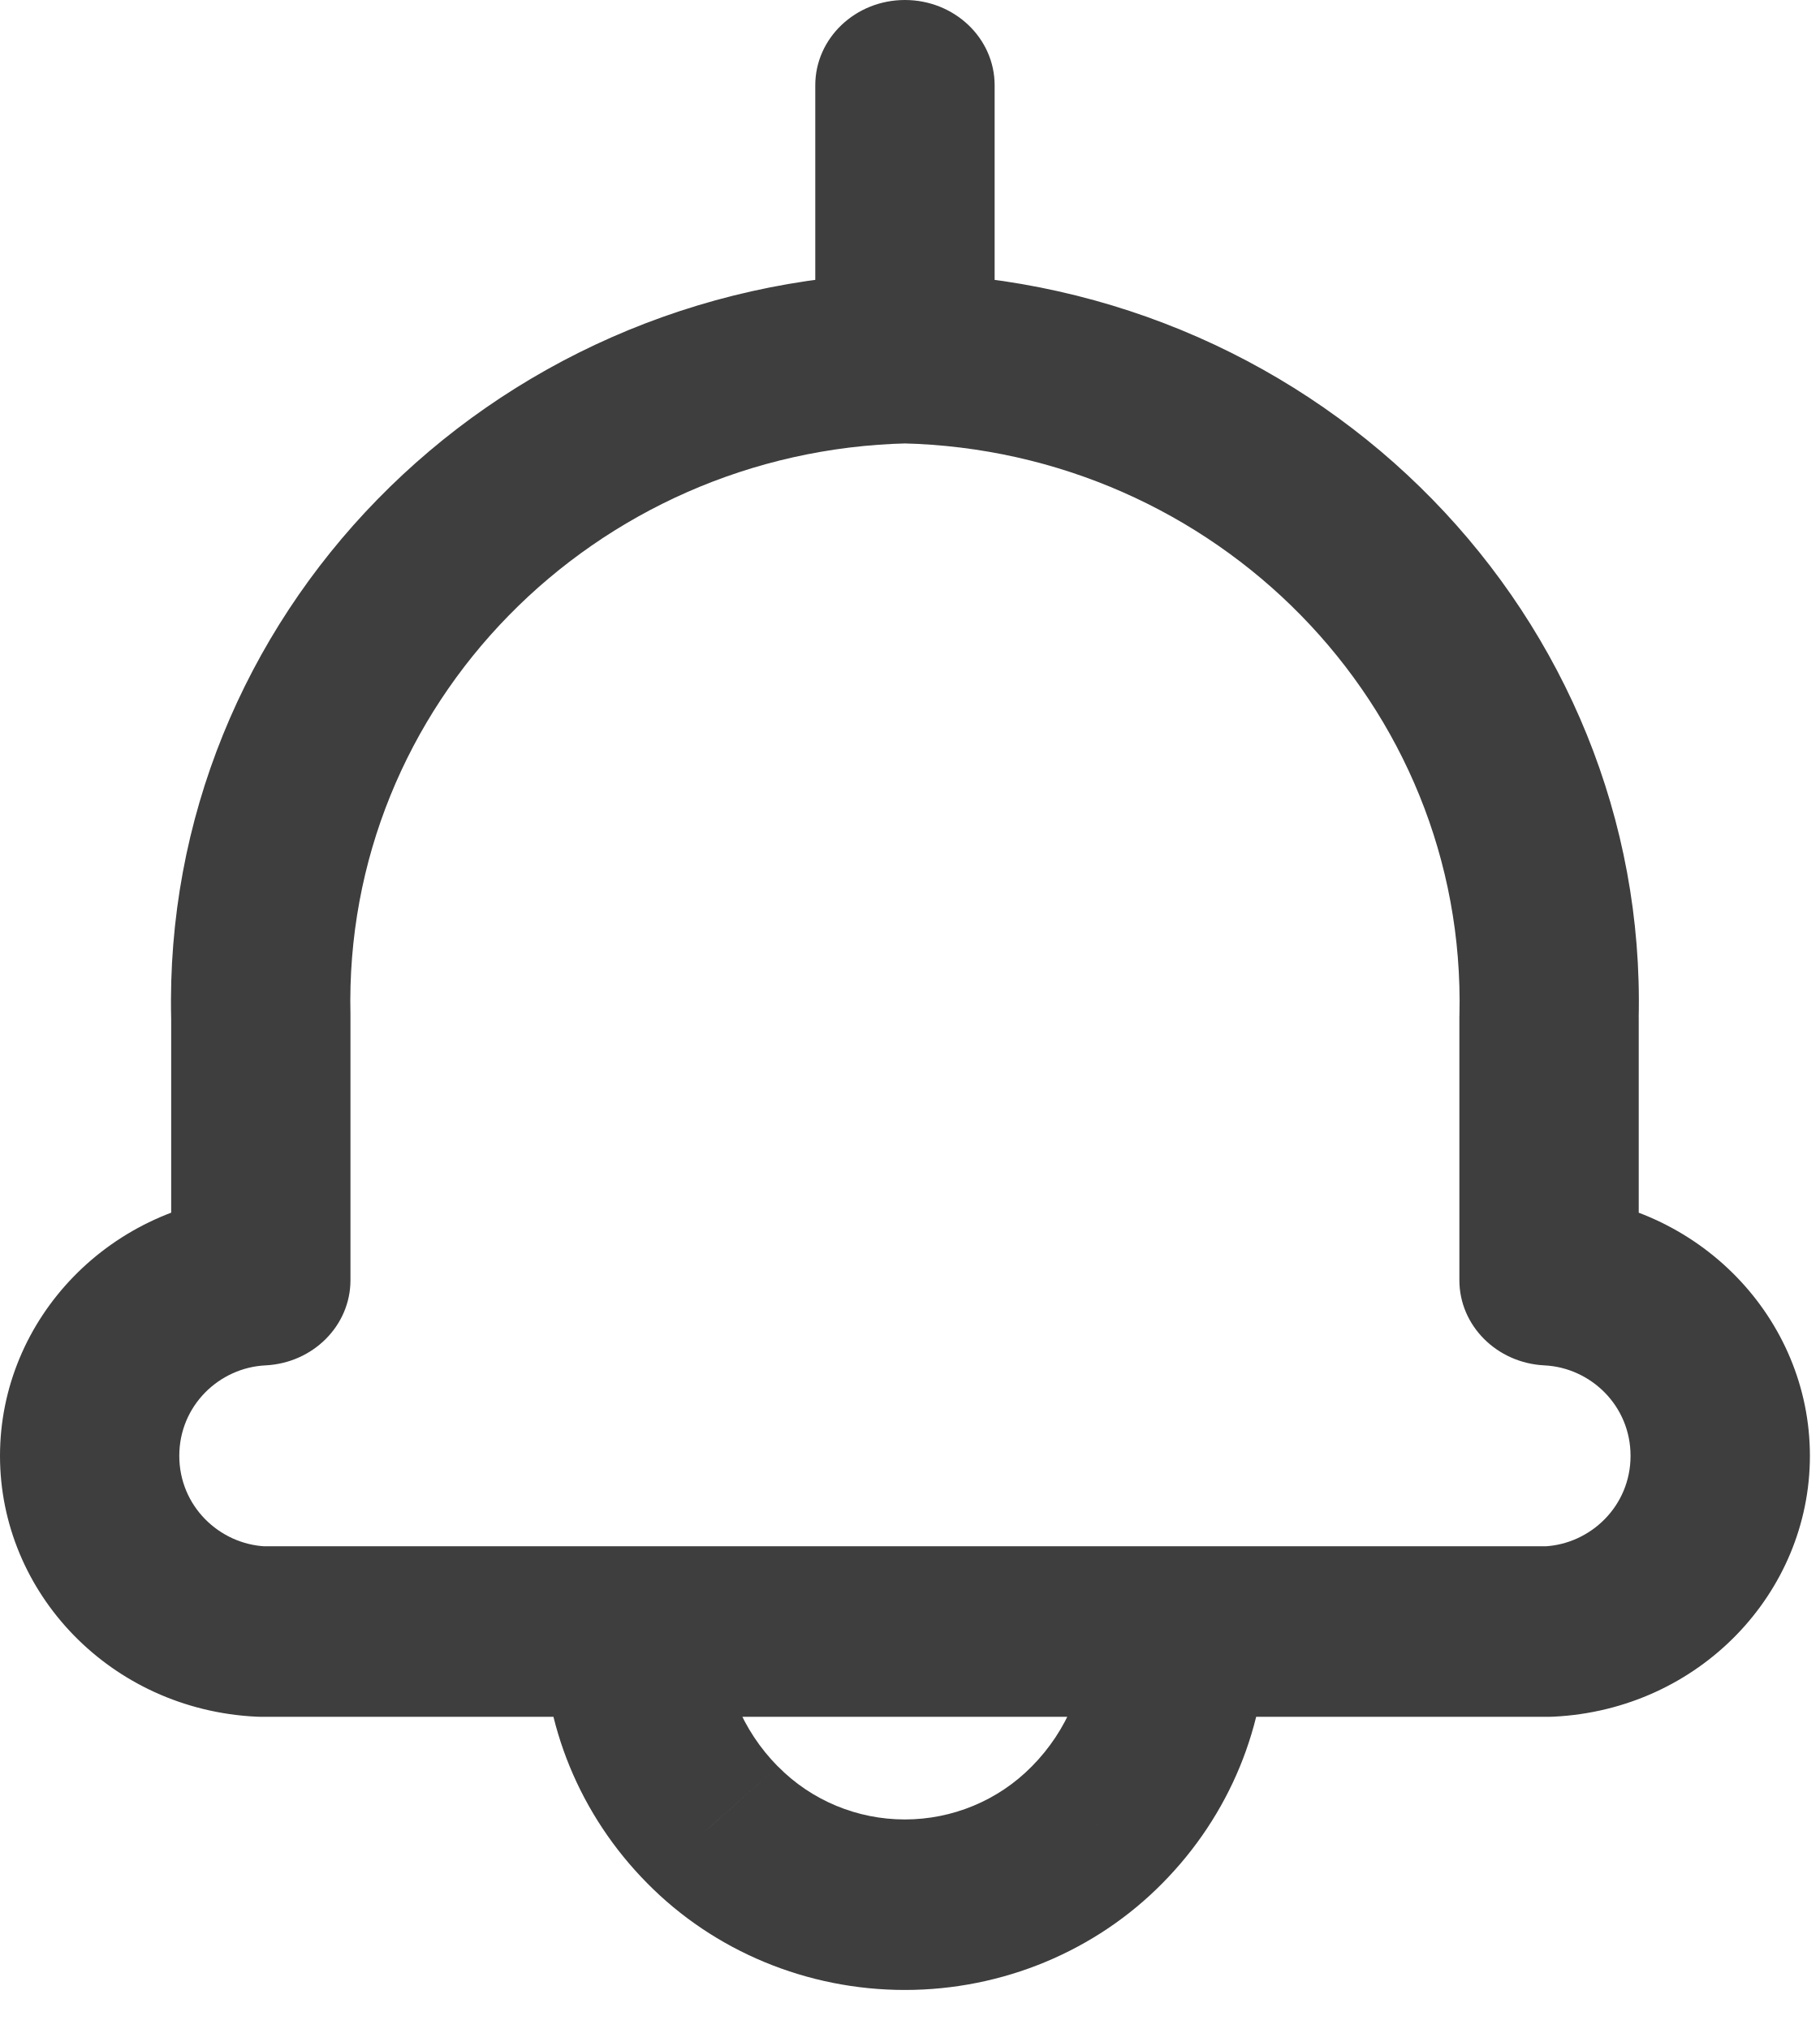
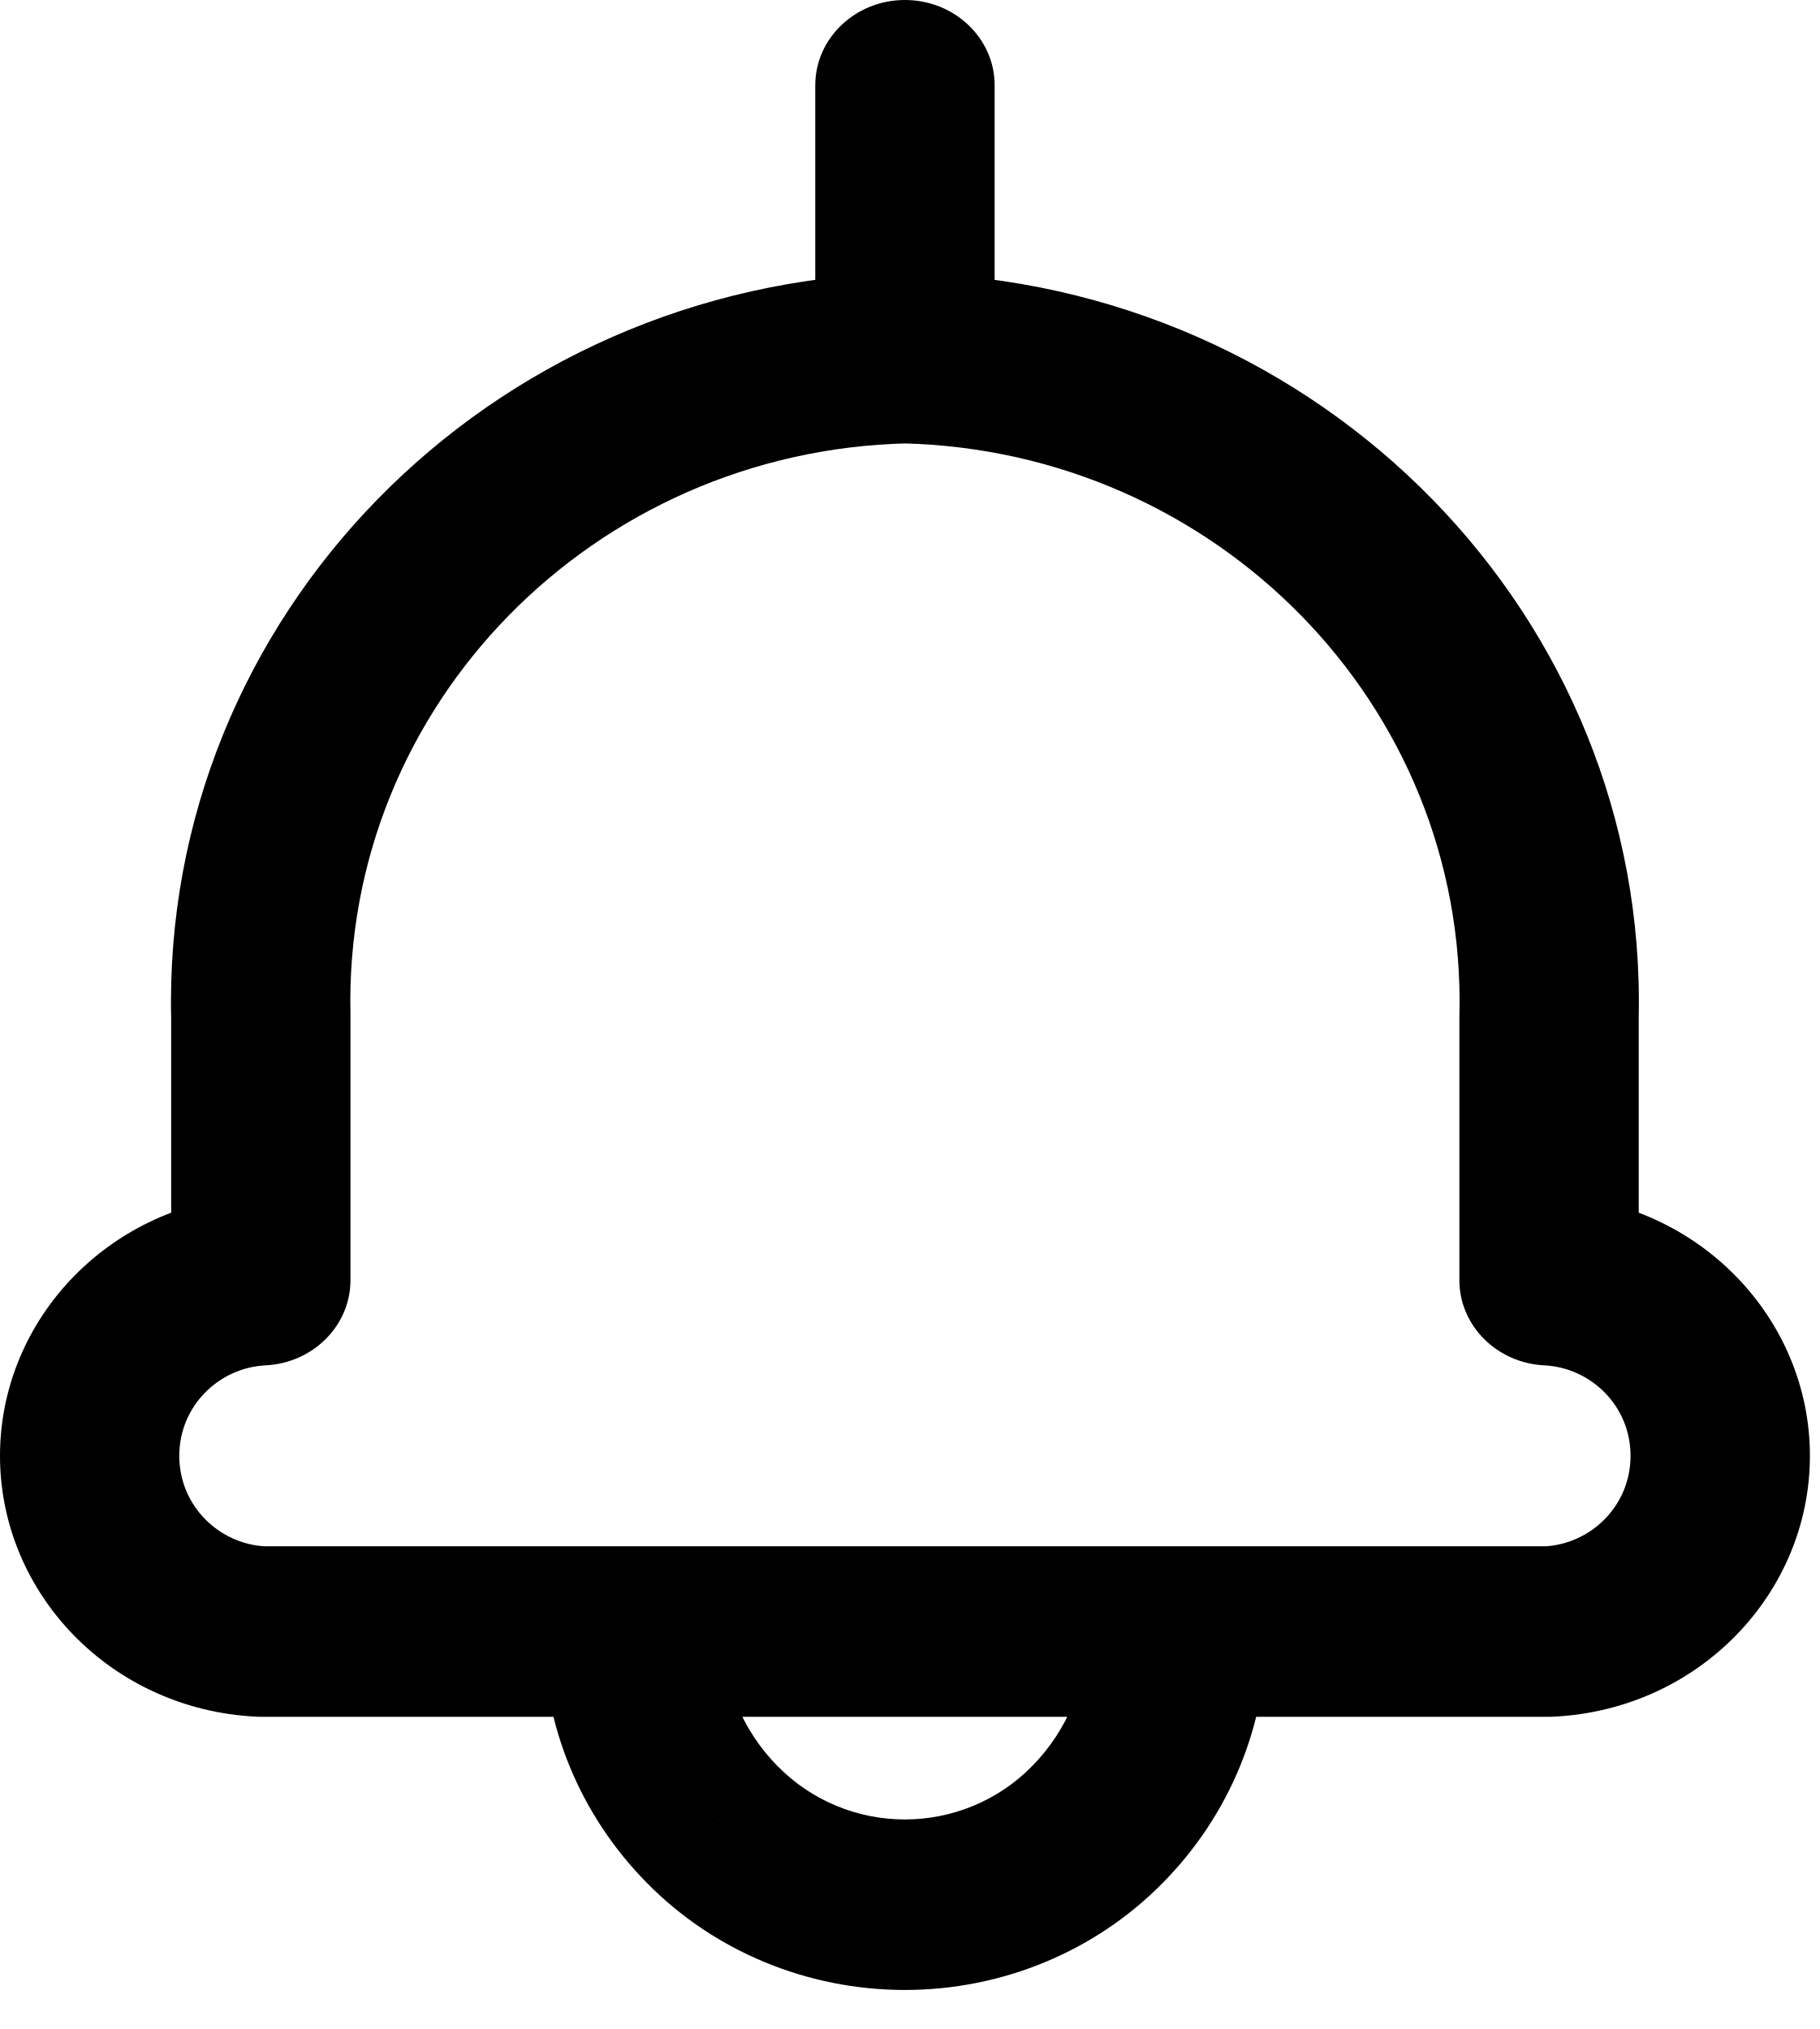
<svg xmlns="http://www.w3.org/2000/svg" width="26" height="29" viewBox="0 0 26 29" fill="none">
-   <path d="M12.963 6.337C13.67 6.32 14.23 5.762 14.212 5.089C14.194 4.416 13.607 3.884 12.9 3.9L12.963 6.337ZM3.727 14.532H5.008C5.008 14.523 5.008 14.514 5.008 14.505L3.727 14.532ZM3.727 18.297L3.794 19.515C4.475 19.481 5.008 18.946 5.008 18.297H3.727ZM3.727 23.319L3.66 24.536C3.682 24.537 3.705 24.538 3.727 24.538V23.319ZM9.045 24.538C9.753 24.538 10.326 23.992 10.326 23.319C10.326 22.646 9.753 22.1 9.045 22.1V24.538ZM11.65 5.119C11.65 5.792 12.224 6.338 12.931 6.338C13.639 6.338 14.213 5.792 14.213 5.119H11.65ZM14.213 1.219C14.213 0.546 13.639 0 12.931 0C12.224 0 11.65 0.546 11.65 1.219H14.213ZM12.963 3.9C12.256 3.884 11.668 4.416 11.65 5.089C11.633 5.762 12.192 6.32 12.9 6.337L12.963 3.9ZM22.136 14.532L20.855 14.505C20.854 14.514 20.854 14.523 20.854 14.532H22.136ZM22.136 18.297H20.854C20.854 18.946 21.388 19.481 22.069 19.515L22.136 18.297ZM22.136 23.319V24.538C22.158 24.538 22.18 24.537 22.202 24.536L22.136 23.319ZM16.817 22.1C16.11 22.1 15.536 22.646 15.536 23.319C15.536 23.992 16.11 24.538 16.817 24.538V22.1ZM10.325 23.323C10.327 22.65 9.756 22.102 9.048 22.1C8.341 22.098 7.765 22.641 7.762 23.314L10.325 23.323ZM10.181 26.081L11.117 25.248L11.114 25.246L10.181 26.081ZM15.678 26.081L14.745 25.246L14.743 25.248L15.678 26.081ZM18.097 23.314C18.094 22.641 17.518 22.098 16.811 22.1C16.103 22.102 15.532 22.65 15.534 23.323L18.097 23.314ZM9.042 22.1C8.334 22.1 7.761 22.646 7.761 23.319C7.761 23.992 8.334 24.538 9.042 24.538V22.1ZM16.817 24.538C17.525 24.538 18.098 23.992 18.098 23.319C18.098 22.646 17.525 22.1 16.817 22.1V24.538ZM12.9 3.9C6.958 4.04 2.311 8.839 2.446 14.56L5.008 14.505C4.903 10.069 8.494 6.442 12.963 6.337L12.9 3.9ZM2.446 14.532V18.297H5.008V14.532H2.446ZM3.66 17.08C1.581 17.184 0 18.848 0 20.808H2.562C2.562 20.091 3.132 19.547 3.794 19.515L3.66 17.08ZM0 20.808C0 22.768 1.581 24.433 3.66 24.536L3.794 22.102C3.132 22.069 2.562 21.525 2.562 20.808H0ZM3.727 24.538H9.045V22.1H3.727V24.538ZM14.213 5.119V1.219H11.65V5.119H14.213ZM12.9 6.337C17.368 6.442 20.959 10.069 20.855 14.505L23.416 14.56C23.552 8.839 18.904 4.04 12.963 3.9L12.9 6.337ZM20.854 14.532V18.297H23.417V14.532H20.854ZM22.069 19.515C22.73 19.547 23.3 20.091 23.3 20.808H25.863C25.863 18.848 24.281 17.184 22.202 17.08L22.069 19.515ZM23.3 20.808C23.3 21.525 22.73 22.069 22.069 22.102L22.202 24.536C24.281 24.433 25.863 22.768 25.863 20.808H23.3ZM22.136 22.1H16.817V24.538H22.136V22.1ZM7.762 23.314C7.757 24.652 8.287 25.945 9.248 26.916L11.114 25.246C10.609 24.735 10.322 24.046 10.325 23.323L7.762 23.314ZM9.246 26.914C10.203 27.887 11.533 28.442 12.93 28.442V26.005C12.252 26.005 11.597 25.736 11.117 25.248L9.246 26.914ZM12.93 28.442C14.327 28.442 15.656 27.887 16.613 26.914L14.743 25.248C14.263 25.736 13.607 26.005 12.93 26.005V28.442ZM16.611 26.916C17.572 25.945 18.102 24.652 18.097 23.314L15.534 23.323C15.537 24.046 15.251 24.735 14.745 25.246L16.611 26.916ZM9.042 24.538H16.817V22.1H9.042V24.538Z" fill="#3E3E3E" />
+   <path d="M12.963 6.337C13.67 6.32 14.23 5.762 14.212 5.089C14.194 4.416 13.607 3.884 12.9 3.9L12.963 6.337ZM3.727 14.532H5.008C5.008 14.523 5.008 14.514 5.008 14.505L3.727 14.532ZM3.727 18.297L3.794 19.515C4.475 19.481 5.008 18.946 5.008 18.297H3.727ZM3.727 23.319L3.66 24.536C3.682 24.537 3.705 24.538 3.727 24.538V23.319ZM9.045 24.538C9.753 24.538 10.326 23.992 10.326 23.319C10.326 22.646 9.753 22.1 9.045 22.1V24.538ZM11.65 5.119C11.65 5.792 12.224 6.338 12.931 6.338C13.639 6.338 14.213 5.792 14.213 5.119H11.65ZM14.213 1.219C14.213 0.546 13.639 0 12.931 0C12.224 0 11.65 0.546 11.65 1.219H14.213ZM12.963 3.9C12.256 3.884 11.668 4.416 11.65 5.089C11.633 5.762 12.192 6.32 12.9 6.337L12.963 3.9ZM22.136 14.532L20.855 14.505C20.854 14.514 20.854 14.523 20.854 14.532H22.136ZM22.136 18.297H20.854C20.854 18.946 21.388 19.481 22.069 19.515L22.136 18.297ZM22.136 23.319V24.538C22.158 24.538 22.18 24.537 22.202 24.536L22.136 23.319ZM16.817 22.1C16.11 22.1 15.536 22.646 15.536 23.319C15.536 23.992 16.11 24.538 16.817 24.538V22.1ZM10.325 23.323C10.327 22.65 9.756 22.102 9.048 22.1C8.341 22.098 7.765 22.641 7.762 23.314L10.325 23.323ZM10.181 26.081L11.117 25.248L11.114 25.246L10.181 26.081ZM15.678 26.081L14.745 25.246L14.743 25.248L15.678 26.081ZM18.097 23.314C18.094 22.641 17.518 22.098 16.811 22.1C16.103 22.102 15.532 22.65 15.534 23.323L18.097 23.314ZM9.042 22.1C8.334 22.1 7.761 22.646 7.761 23.319C7.761 23.992 8.334 24.538 9.042 24.538V22.1ZM16.817 24.538C17.525 24.538 18.098 23.992 18.098 23.319C18.098 22.646 17.525 22.1 16.817 22.1V24.538ZM12.9 3.9C6.958 4.04 2.311 8.839 2.446 14.56L5.008 14.505C4.903 10.069 8.494 6.442 12.963 6.337L12.9 3.9ZM2.446 14.532V18.297H5.008V14.532H2.446ZM3.66 17.08C1.581 17.184 0 18.848 0 20.808H2.562C2.562 20.091 3.132 19.547 3.794 19.515L3.66 17.08ZM0 20.808C0 22.768 1.581 24.433 3.66 24.536L3.794 22.102C3.132 22.069 2.562 21.525 2.562 20.808H0ZM3.727 24.538H9.045V22.1H3.727V24.538ZM14.213 5.119V1.219H11.65V5.119H14.213ZM12.9 6.337C17.368 6.442 20.959 10.069 20.855 14.505L23.416 14.56C23.552 8.839 18.904 4.04 12.963 3.9L12.9 6.337ZM20.854 14.532V18.297H23.417V14.532H20.854ZM22.069 19.515C22.73 19.547 23.3 20.091 23.3 20.808H25.863C25.863 18.848 24.281 17.184 22.202 17.08L22.069 19.515ZM23.3 20.808C23.3 21.525 22.73 22.069 22.069 22.102L22.202 24.536C24.281 24.433 25.863 22.768 25.863 20.808H23.3ZM22.136 22.1H16.817V24.538H22.136V22.1ZM7.762 23.314C7.757 24.652 8.287 25.945 9.248 26.916L11.114 25.246C10.609 24.735 10.322 24.046 10.325 23.323L7.762 23.314ZM9.246 26.914C10.203 27.887 11.533 28.442 12.93 28.442V26.005C12.252 26.005 11.597 25.736 11.117 25.248L9.246 26.914ZM12.93 28.442C14.327 28.442 15.656 27.887 16.613 26.914L14.743 25.248C14.263 25.736 13.607 26.005 12.93 26.005V28.442ZM16.611 26.916C17.572 25.945 18.102 24.652 18.097 23.314L15.534 23.323C15.537 24.046 15.251 24.735 14.745 25.246L16.611 26.916ZM9.042 24.538H16.817V22.1H9.042V24.538Z" fill="currentColor" />
</svg>
